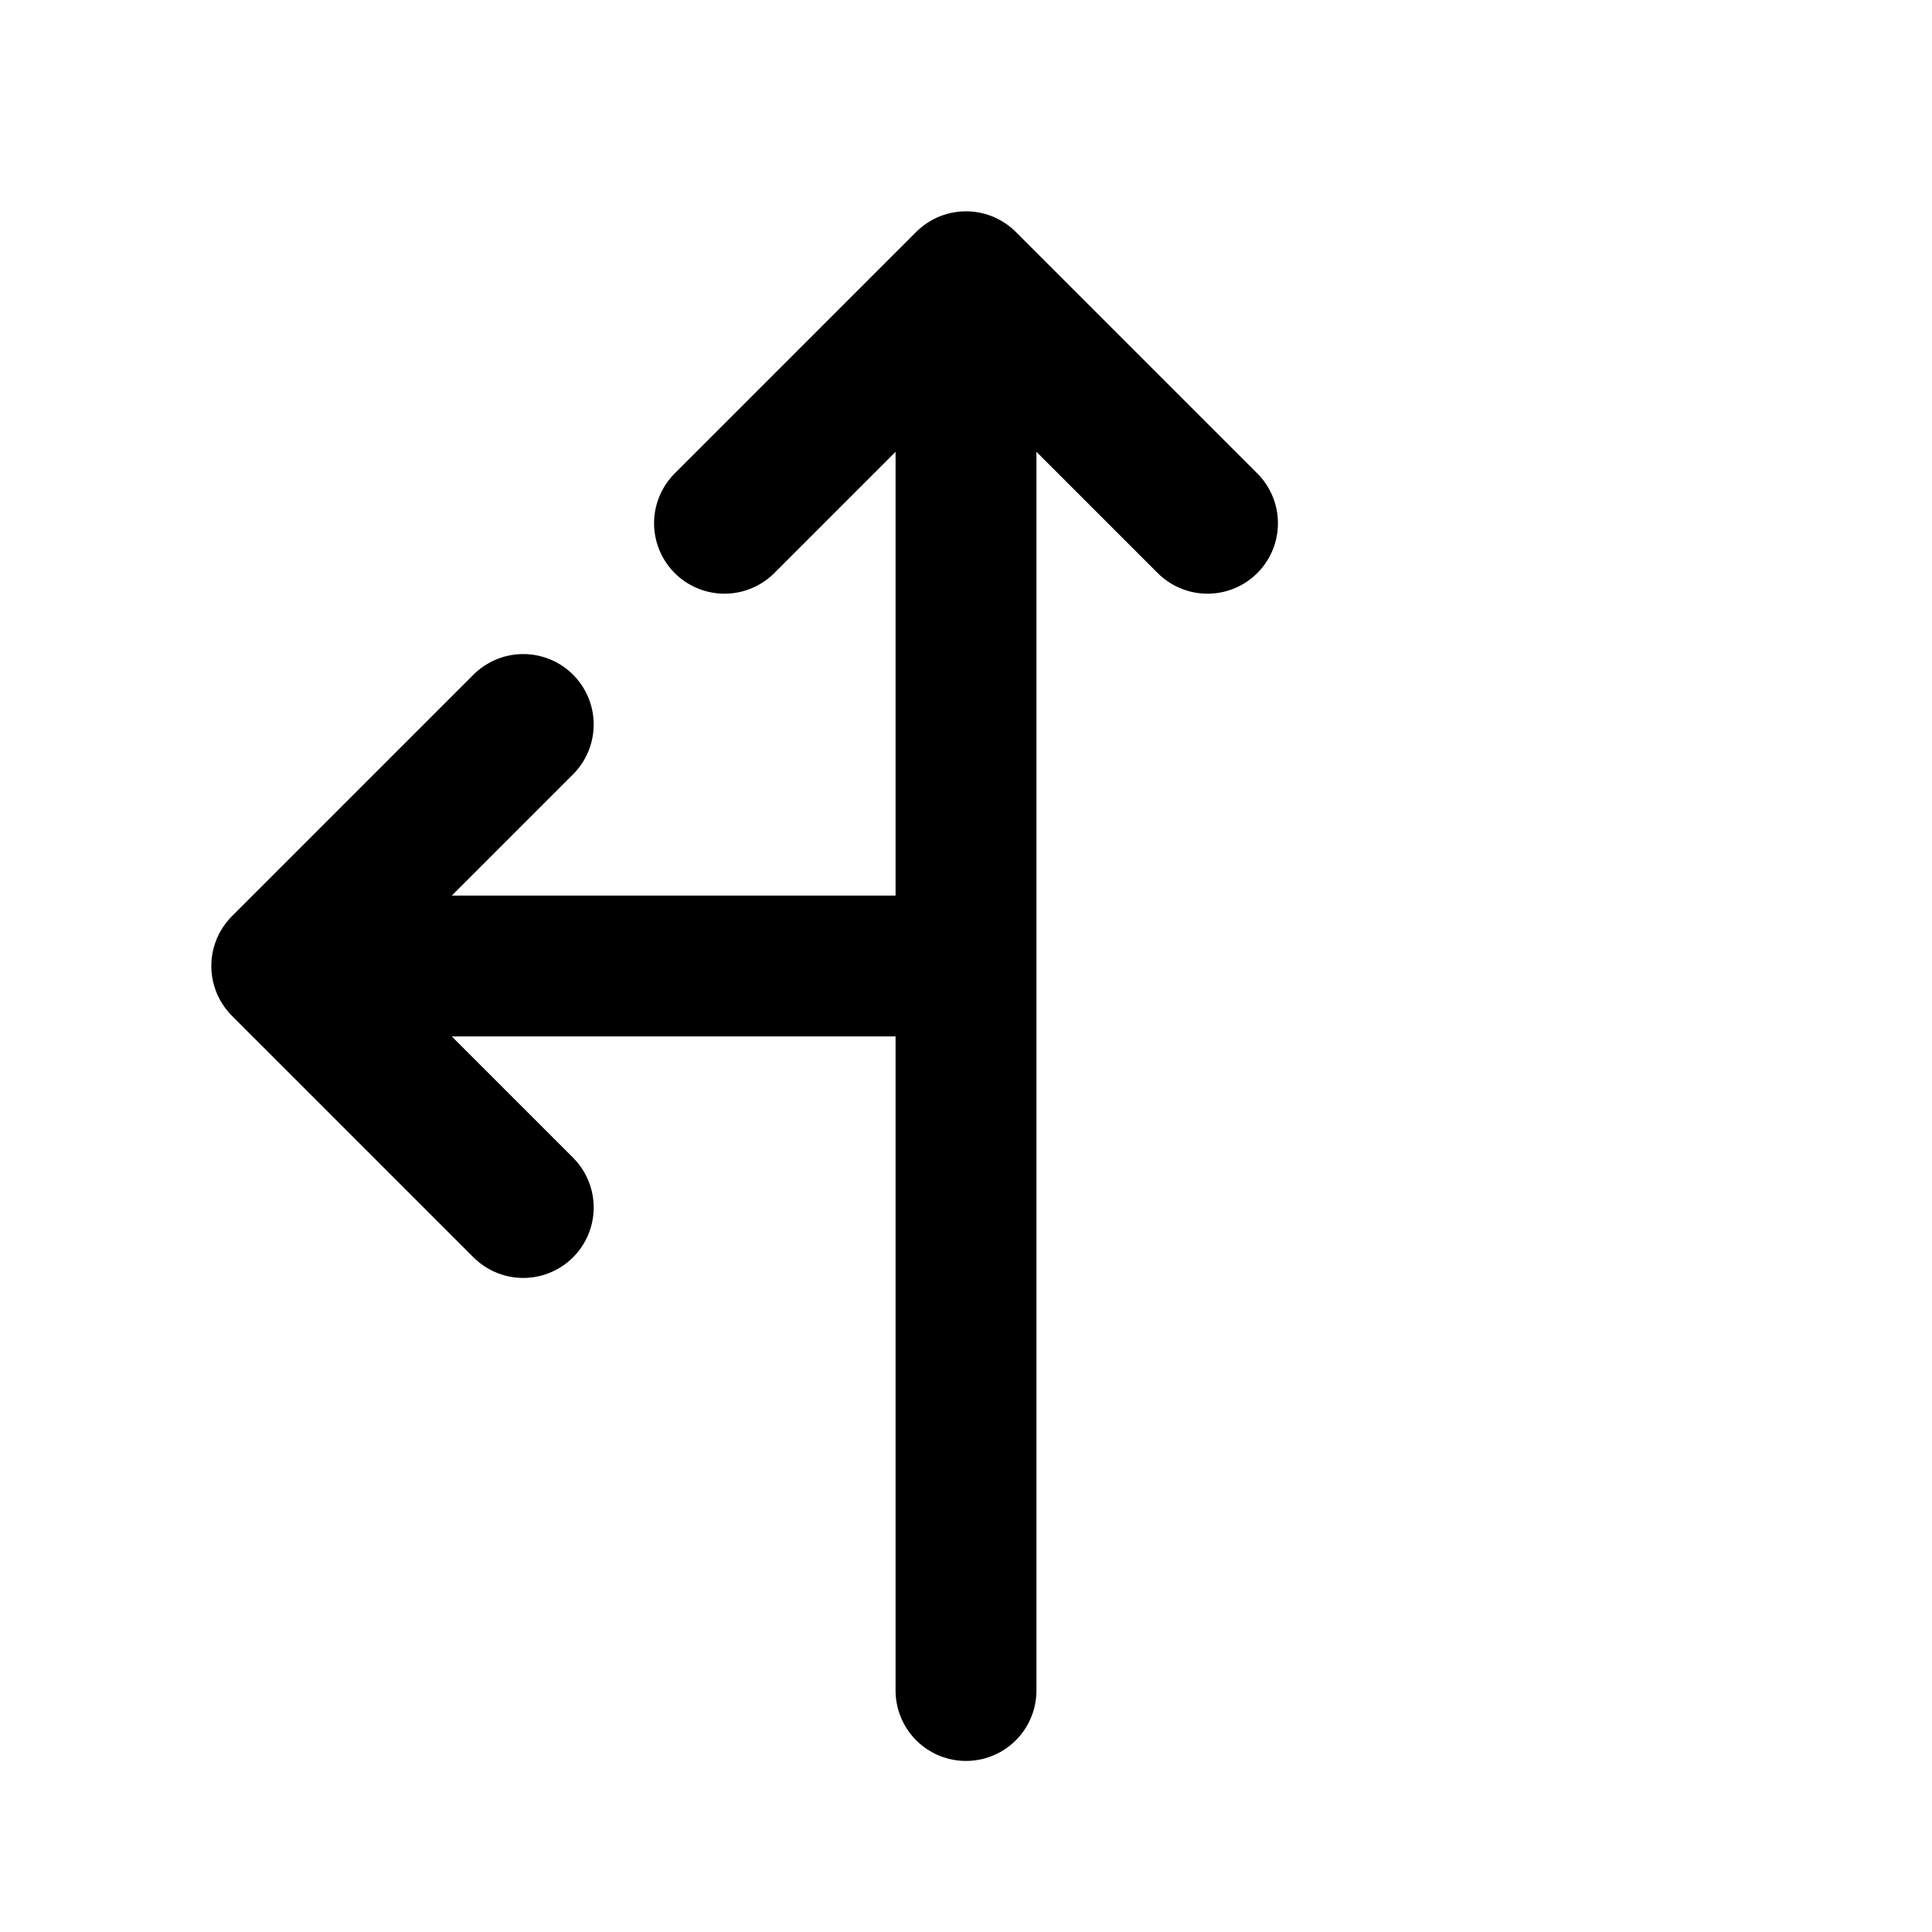
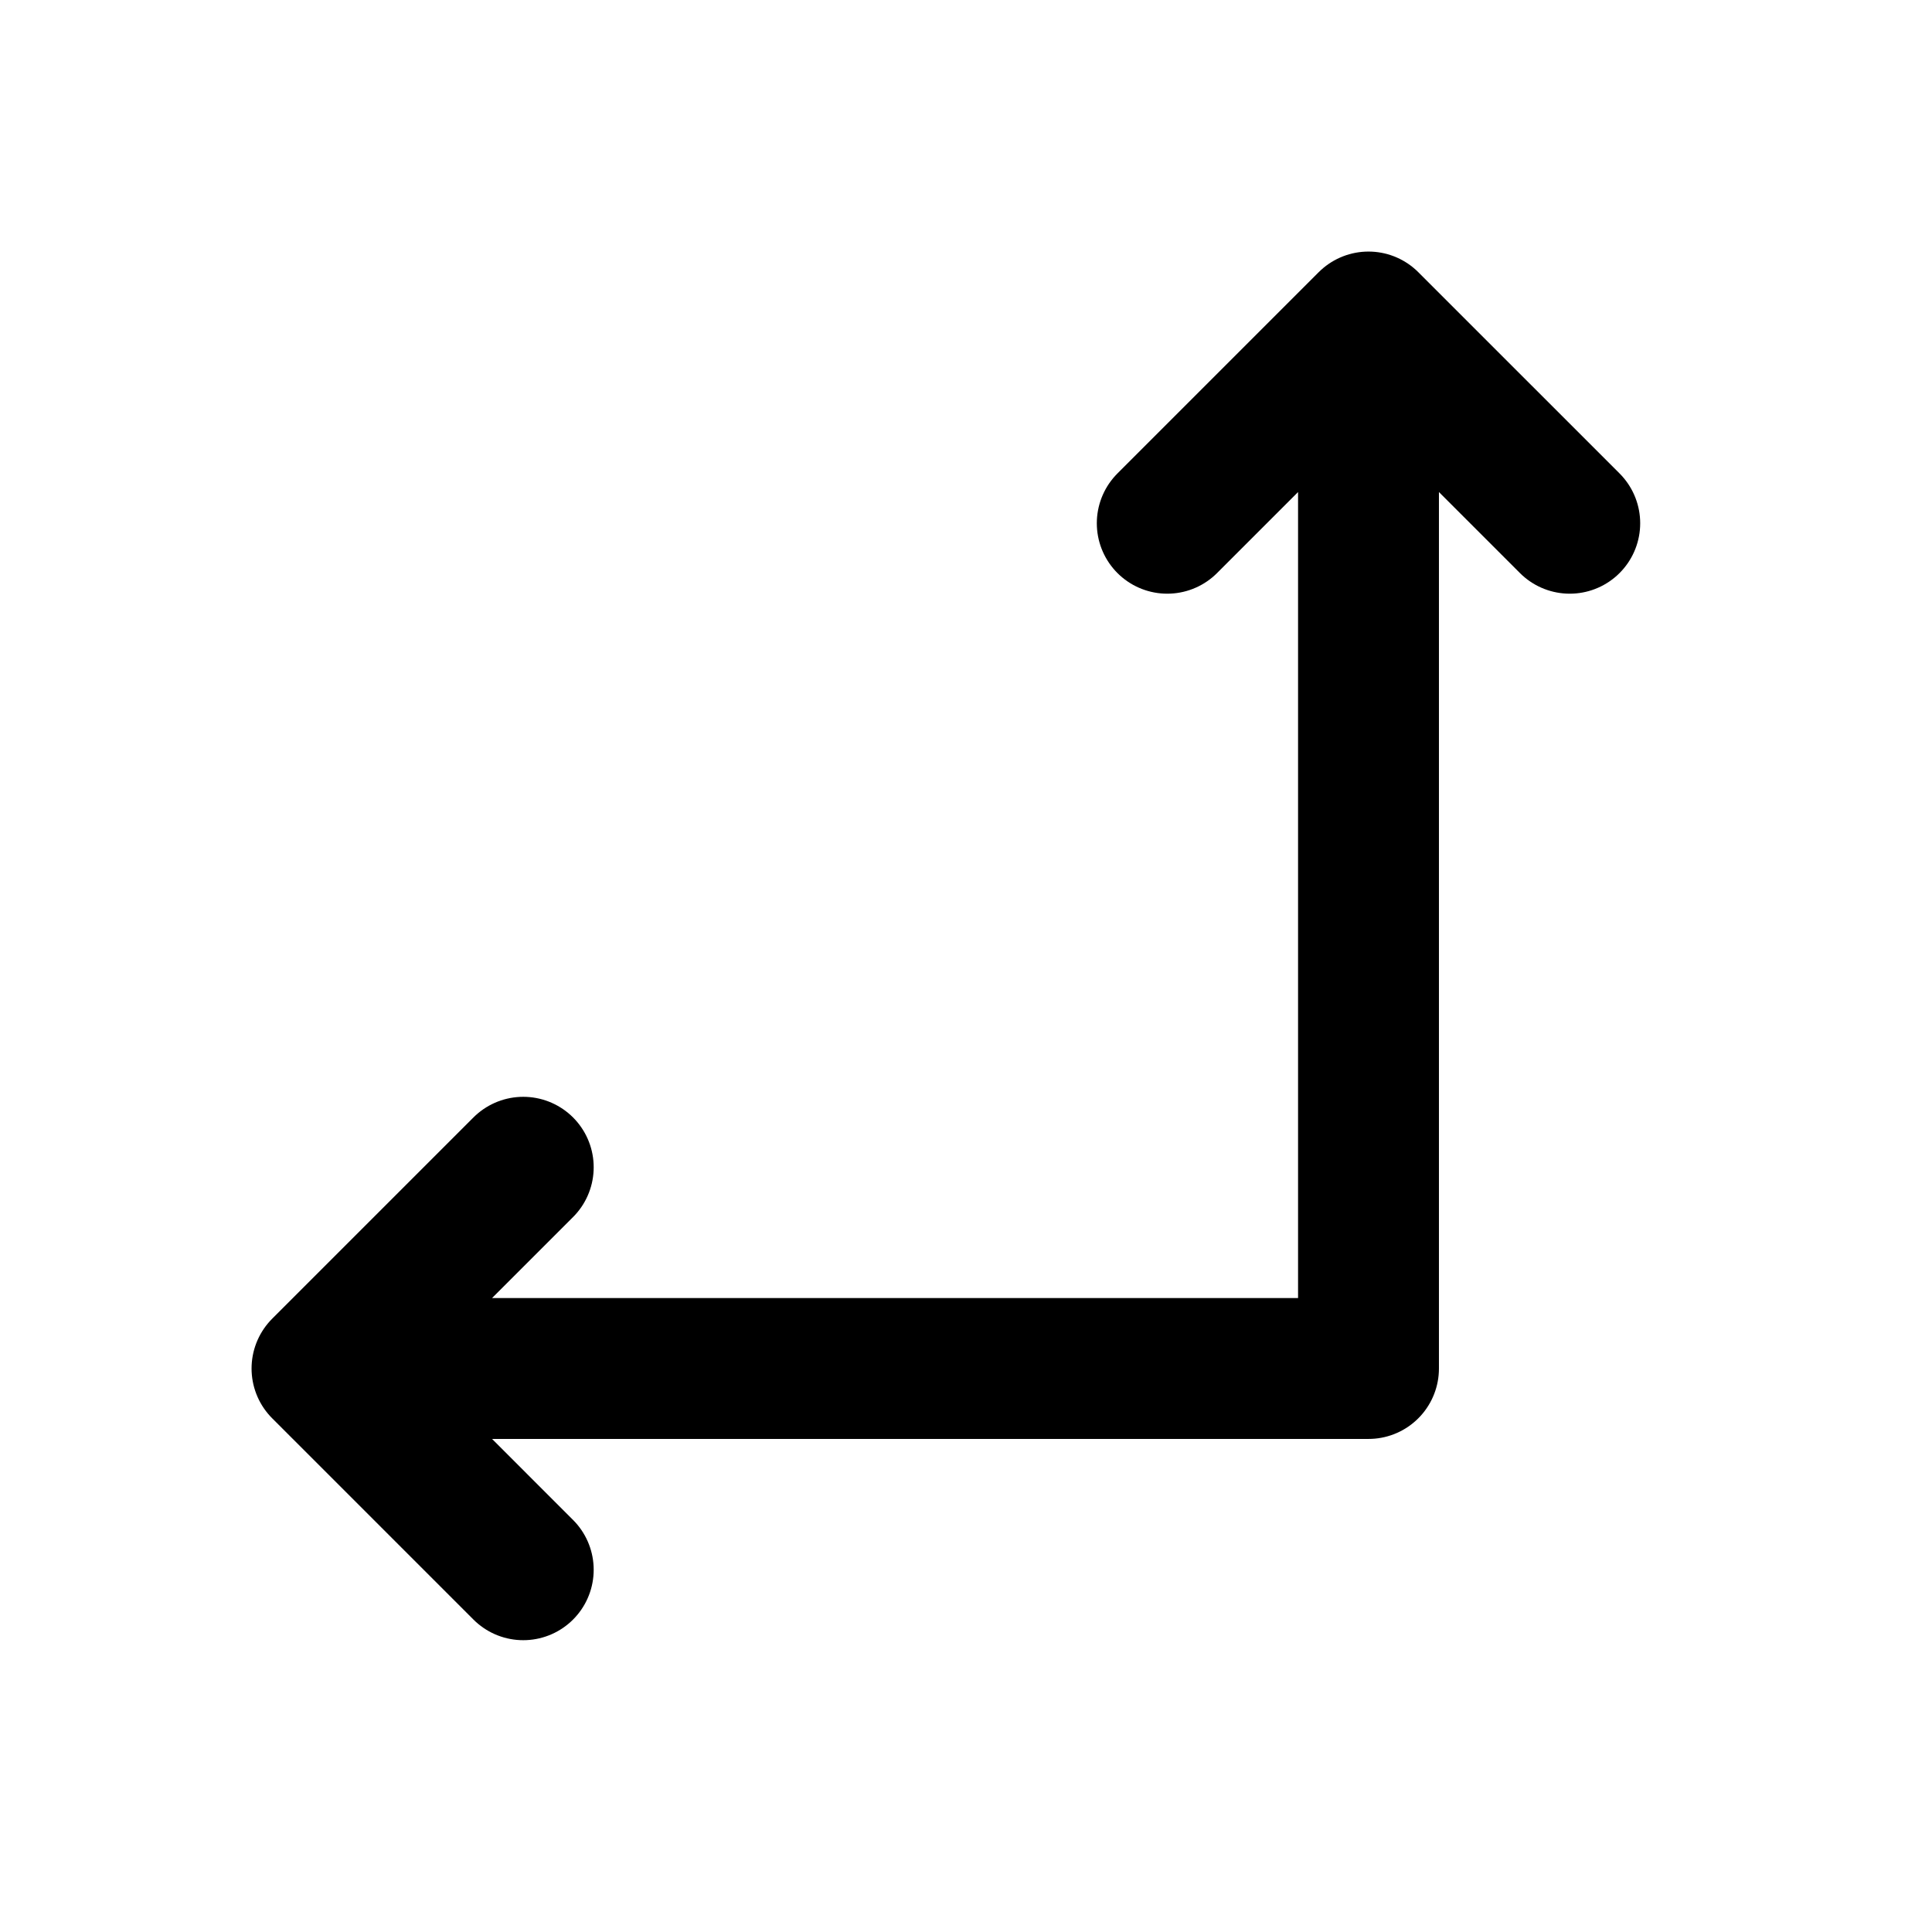
<svg xmlns="http://www.w3.org/2000/svg" viewBox="0 0 24 24" width="24" height="24" fill="none" stroke-linecap="round" stroke-linejoin="round" stroke="currentColor" stroke-width="1.75">
-   <path d="M12 21V4 M9 6.5 12 3.5l3 3 M12 12H4 M6.5 9 3.5 12l3 3" />
+   <path d="M17 17V4 M14.5 6.5 17 4l2.5 2.5 M17 17H4 M6.5 14.5 4 17l2.5 2.5" />
</svg>
